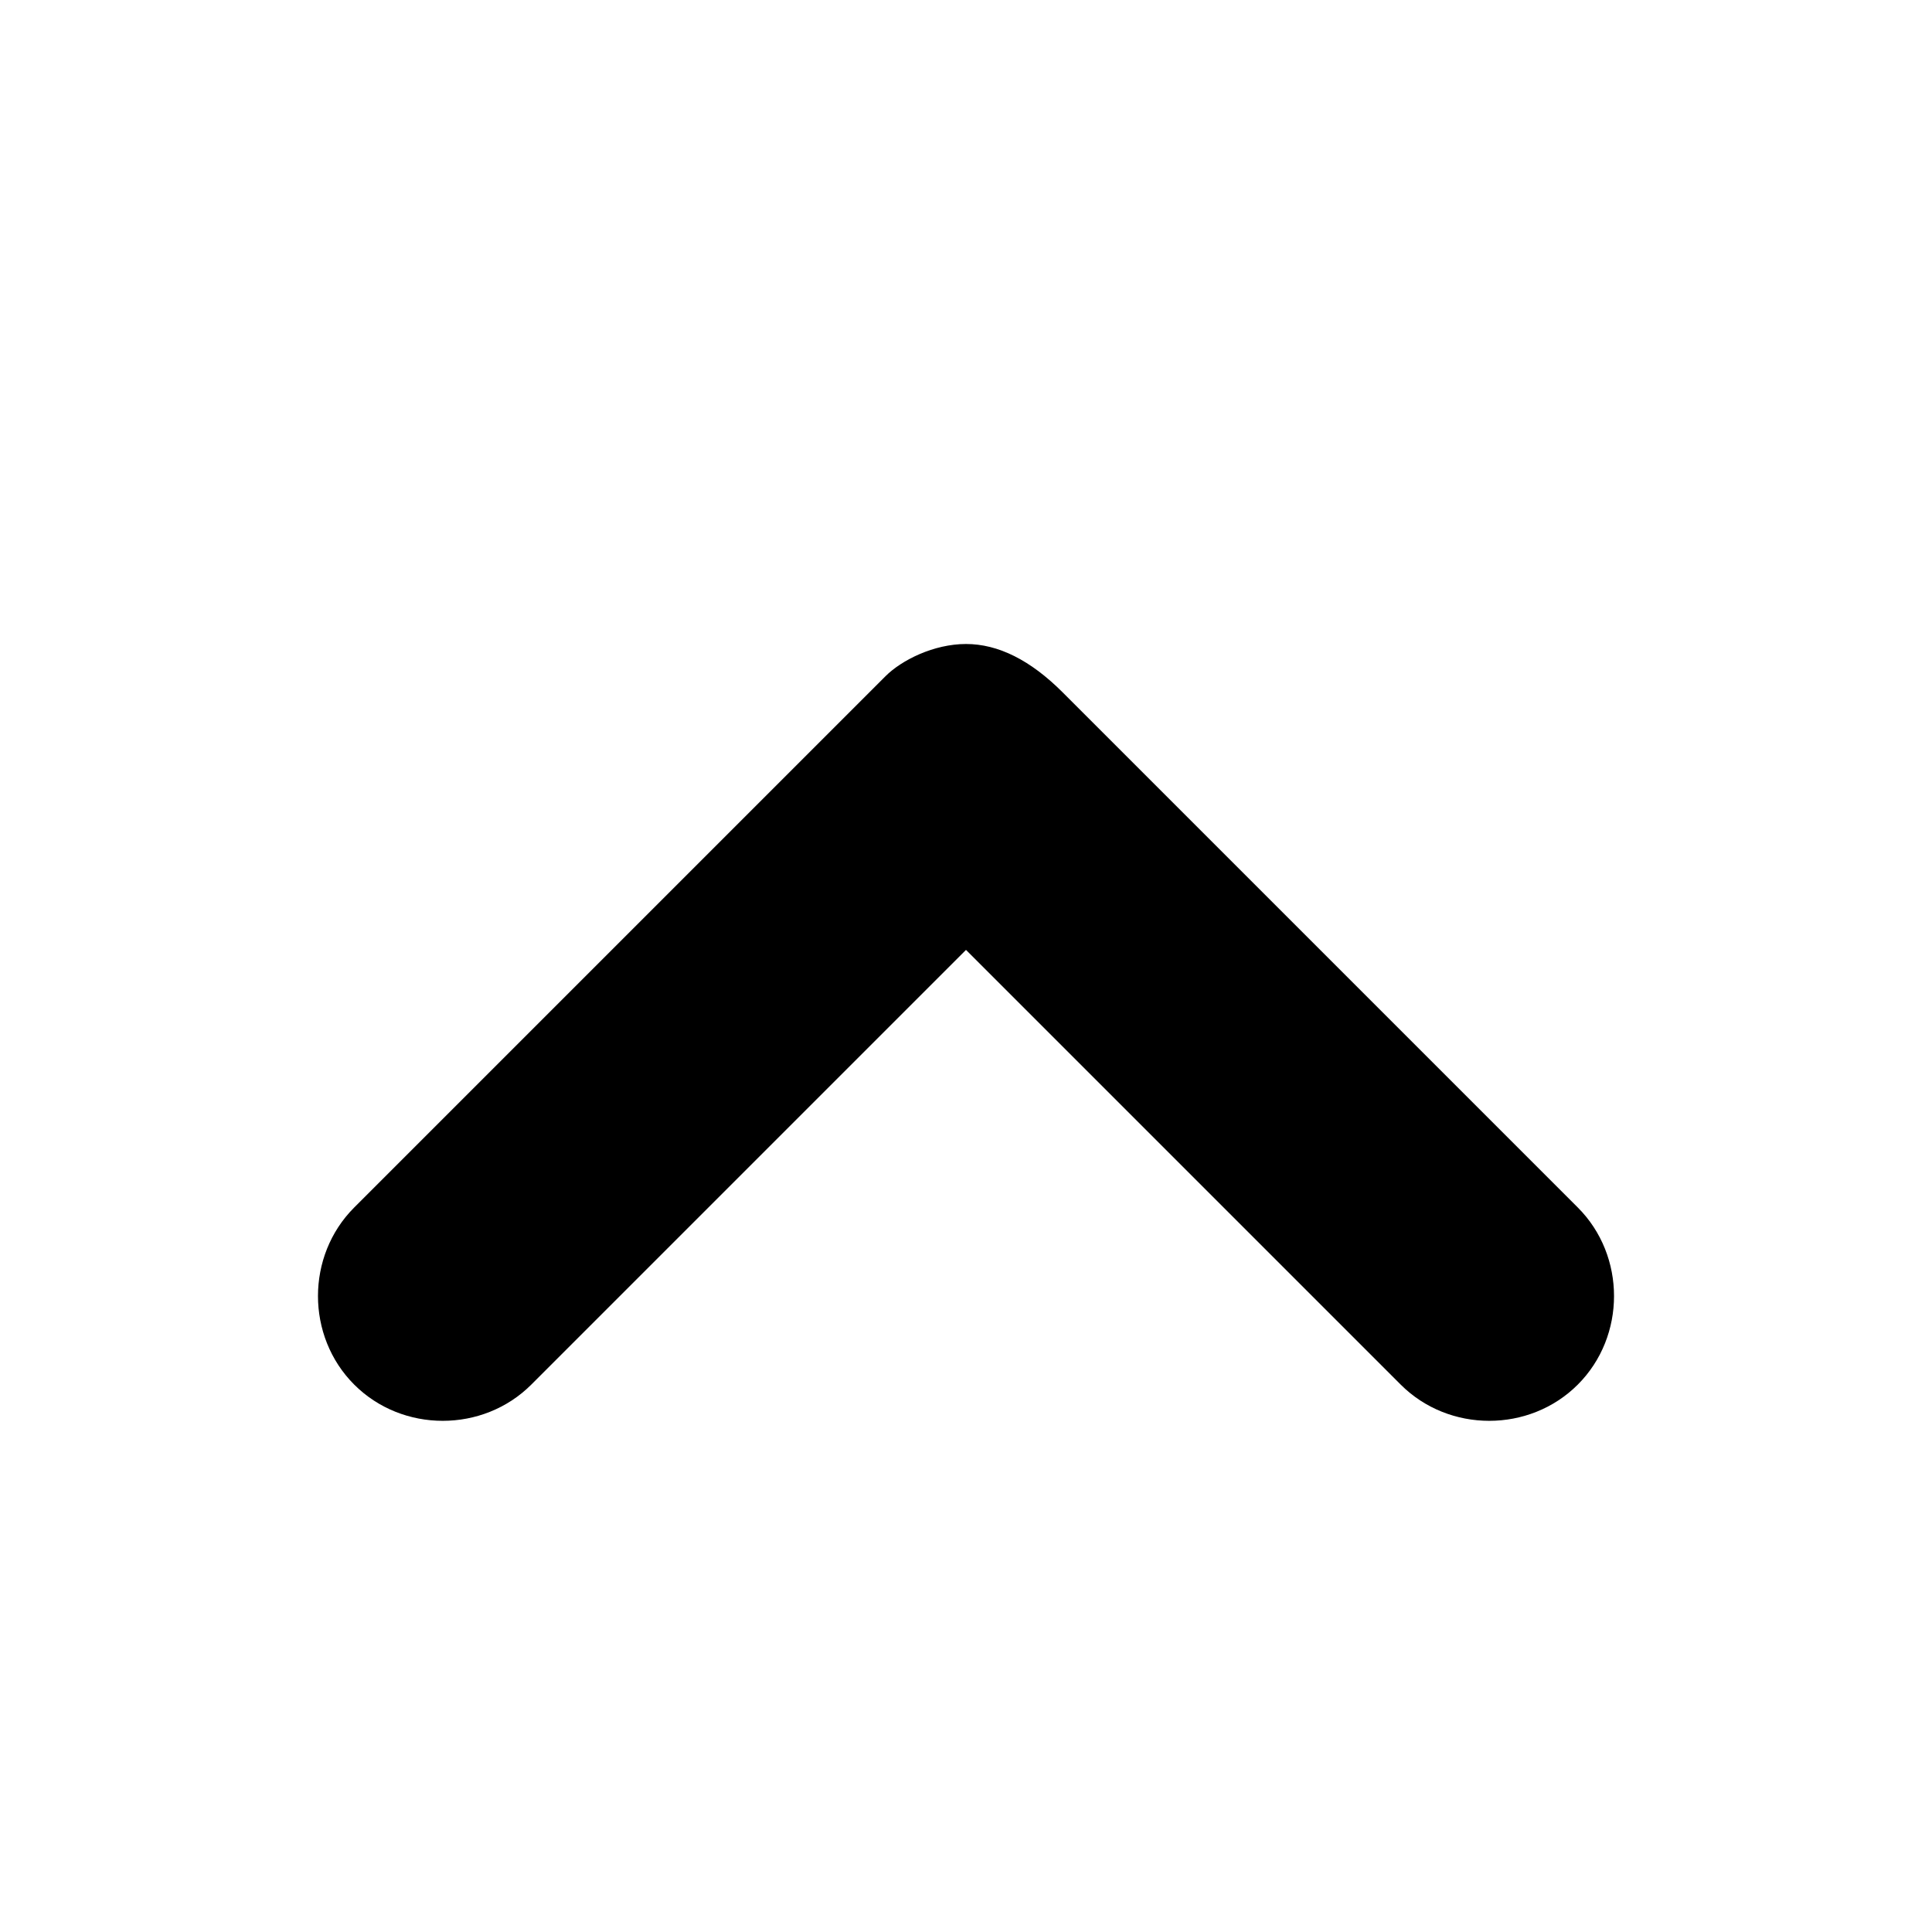
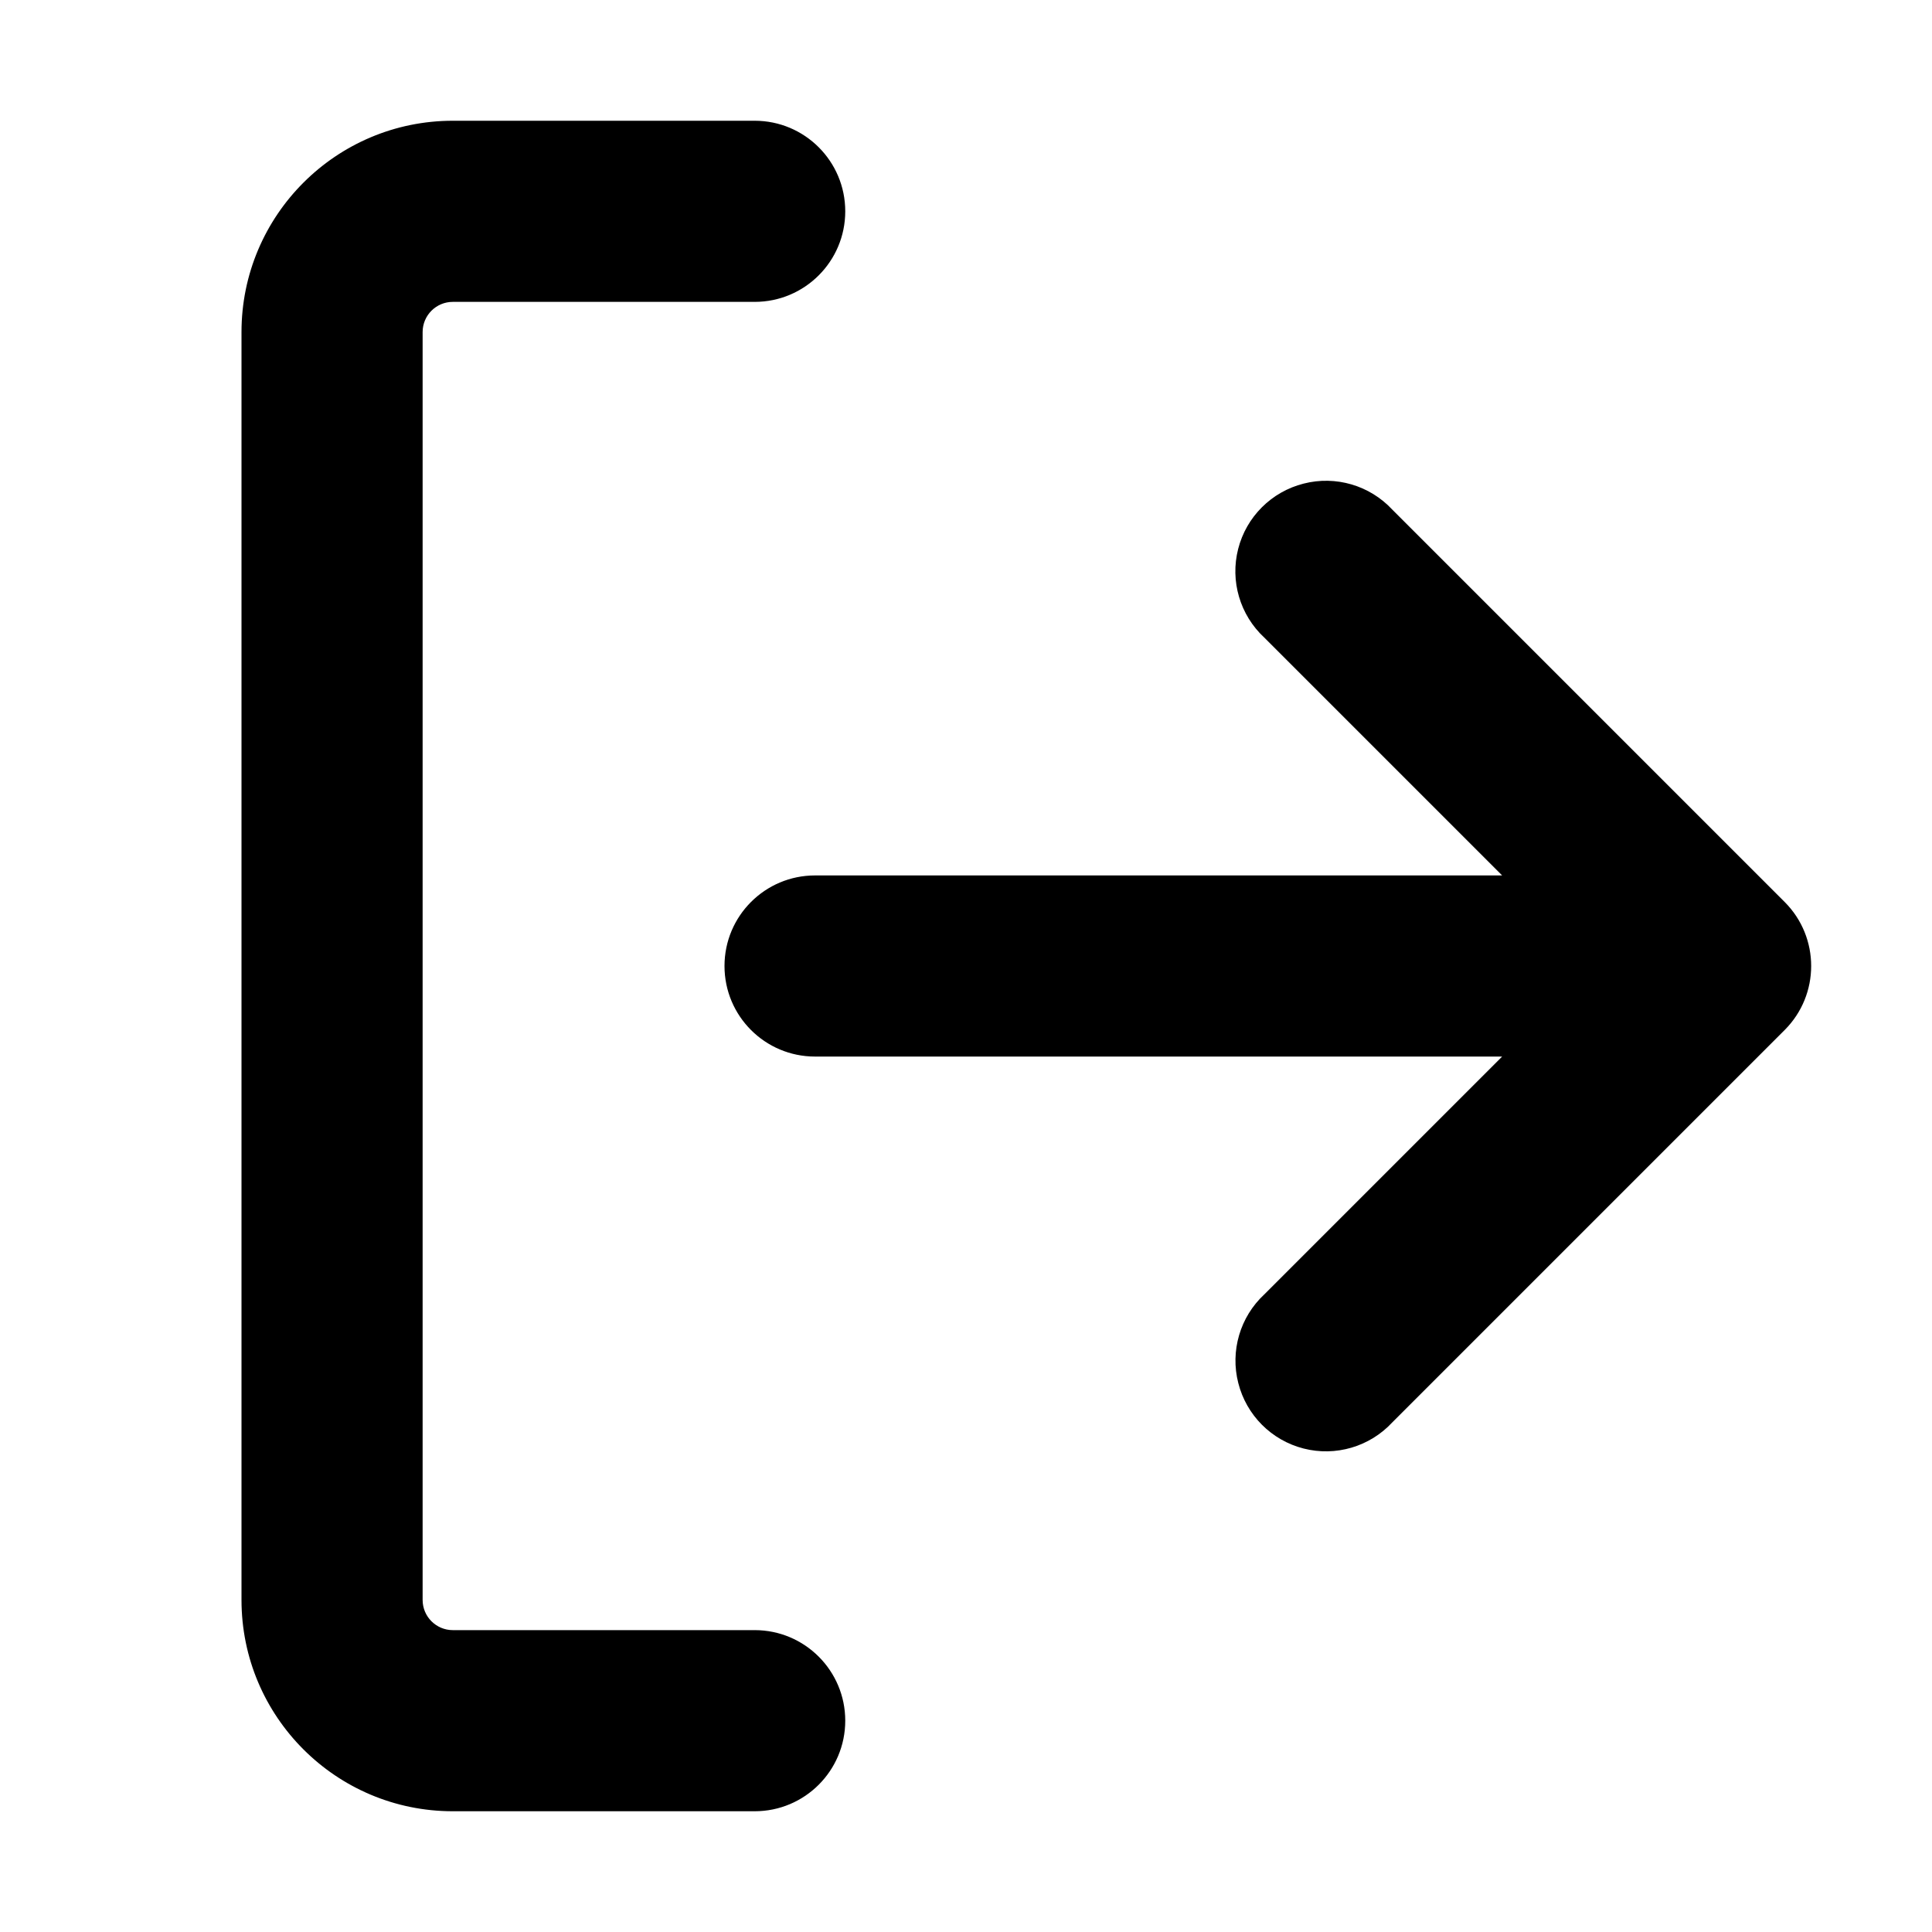
- <svg xmlns="http://www.w3.org/2000/svg" width="12" height="12" viewBox="0 0 12 12">
-   <path d="M6 4c-.2 0-.4.1-.5.2L2.2 7.5c-.3.3-.3.8 0 1.1.3.3.8.3 1.1 0L6 5.9l2.7 2.7c.3.3.8.3 1.1 0 .3-.3.3-.8 0-1.1L6.6 4.3C6.4 4.1 6.2 4 6 4Z" />
+ <svg xmlns="http://www.w3.org/2000/svg" width="16" height="16" viewBox="0 0 16 16">
+   <path d="M2 2.75C2 1.784 2.784 1 3.75 1h2.5a.75.75 0 0 1 0 1.5h-2.5a.25.25 0 0 0-.25.25v10.5c0 .138.112.25.25.25h2.5a.75.75 0 0 1 0 1.5h-2.5A1.75 1.75 0 0 1 2 13.25Zm10.44 4.5-1.97-1.97a.749.749 0 0 1 .326-1.275.749.749 0 0 1 .734.215l3.25 3.25a.75.75 0 0 1 0 1.06l-3.25 3.25a.749.749 0 0 1-1.275-.326.749.749 0 0 1 .215-.734l1.97-1.97H6.75a.75.75 0 0 1 0-1.5Z" />
</svg>
